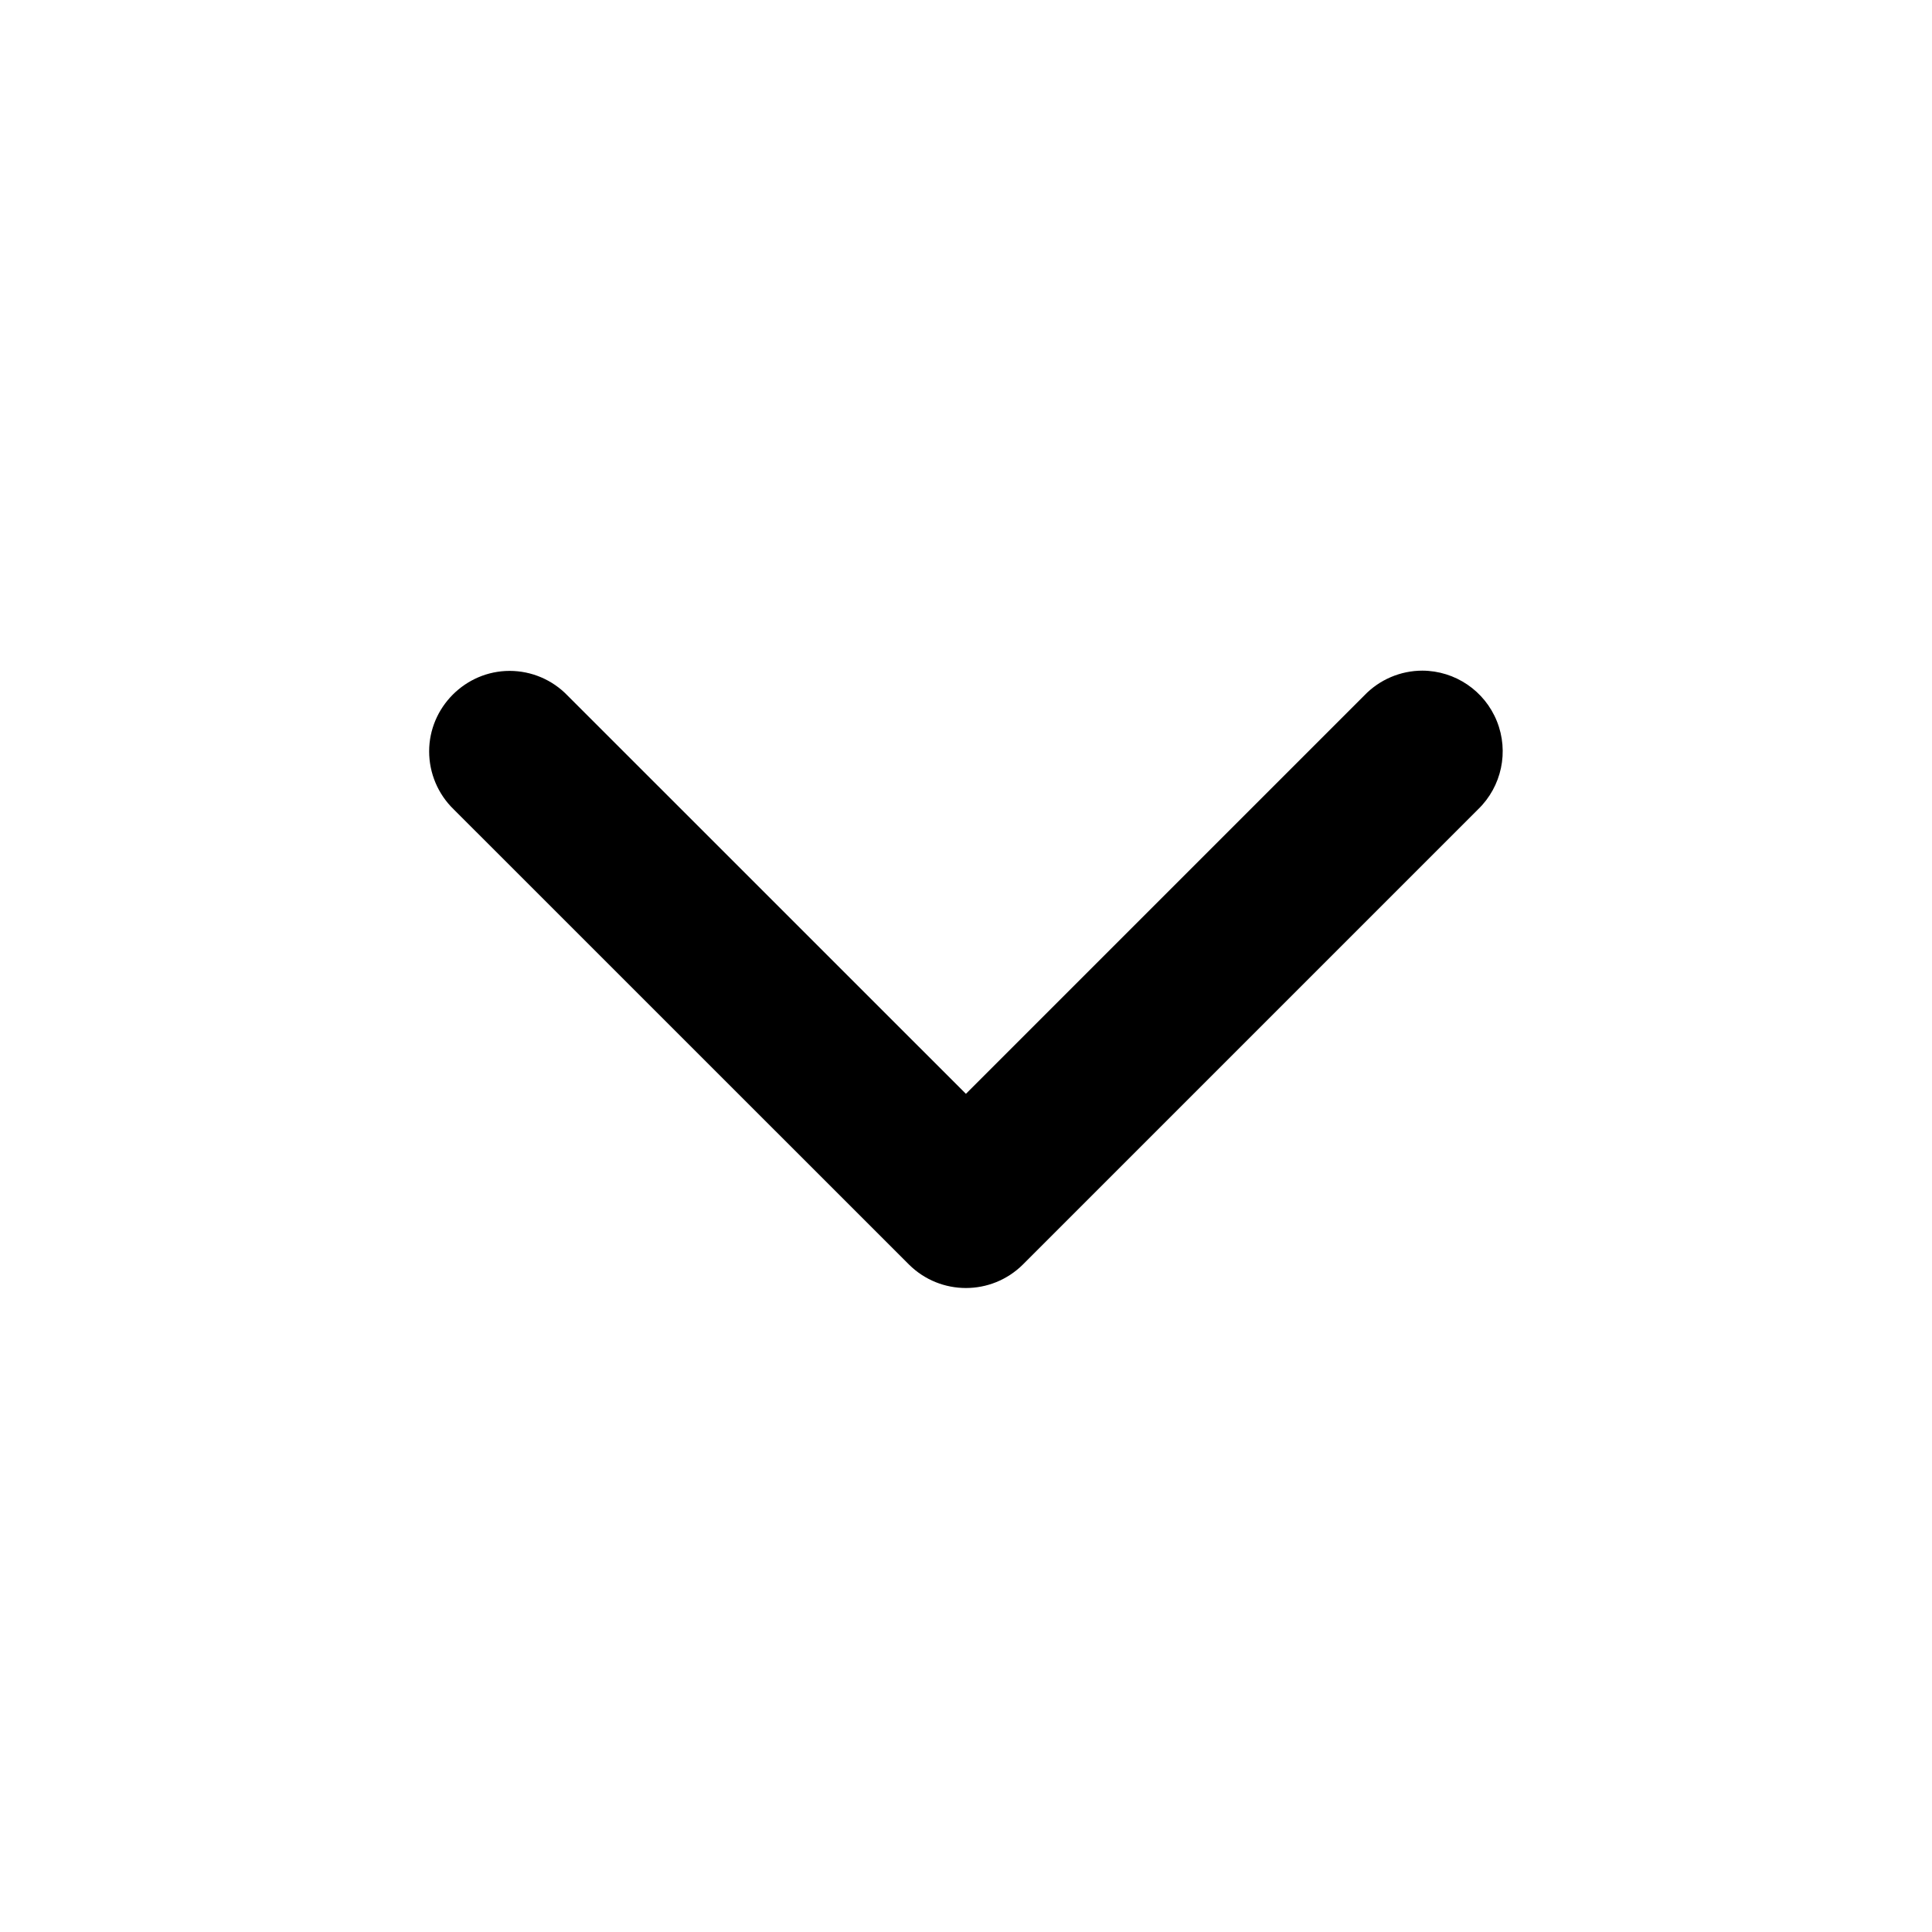
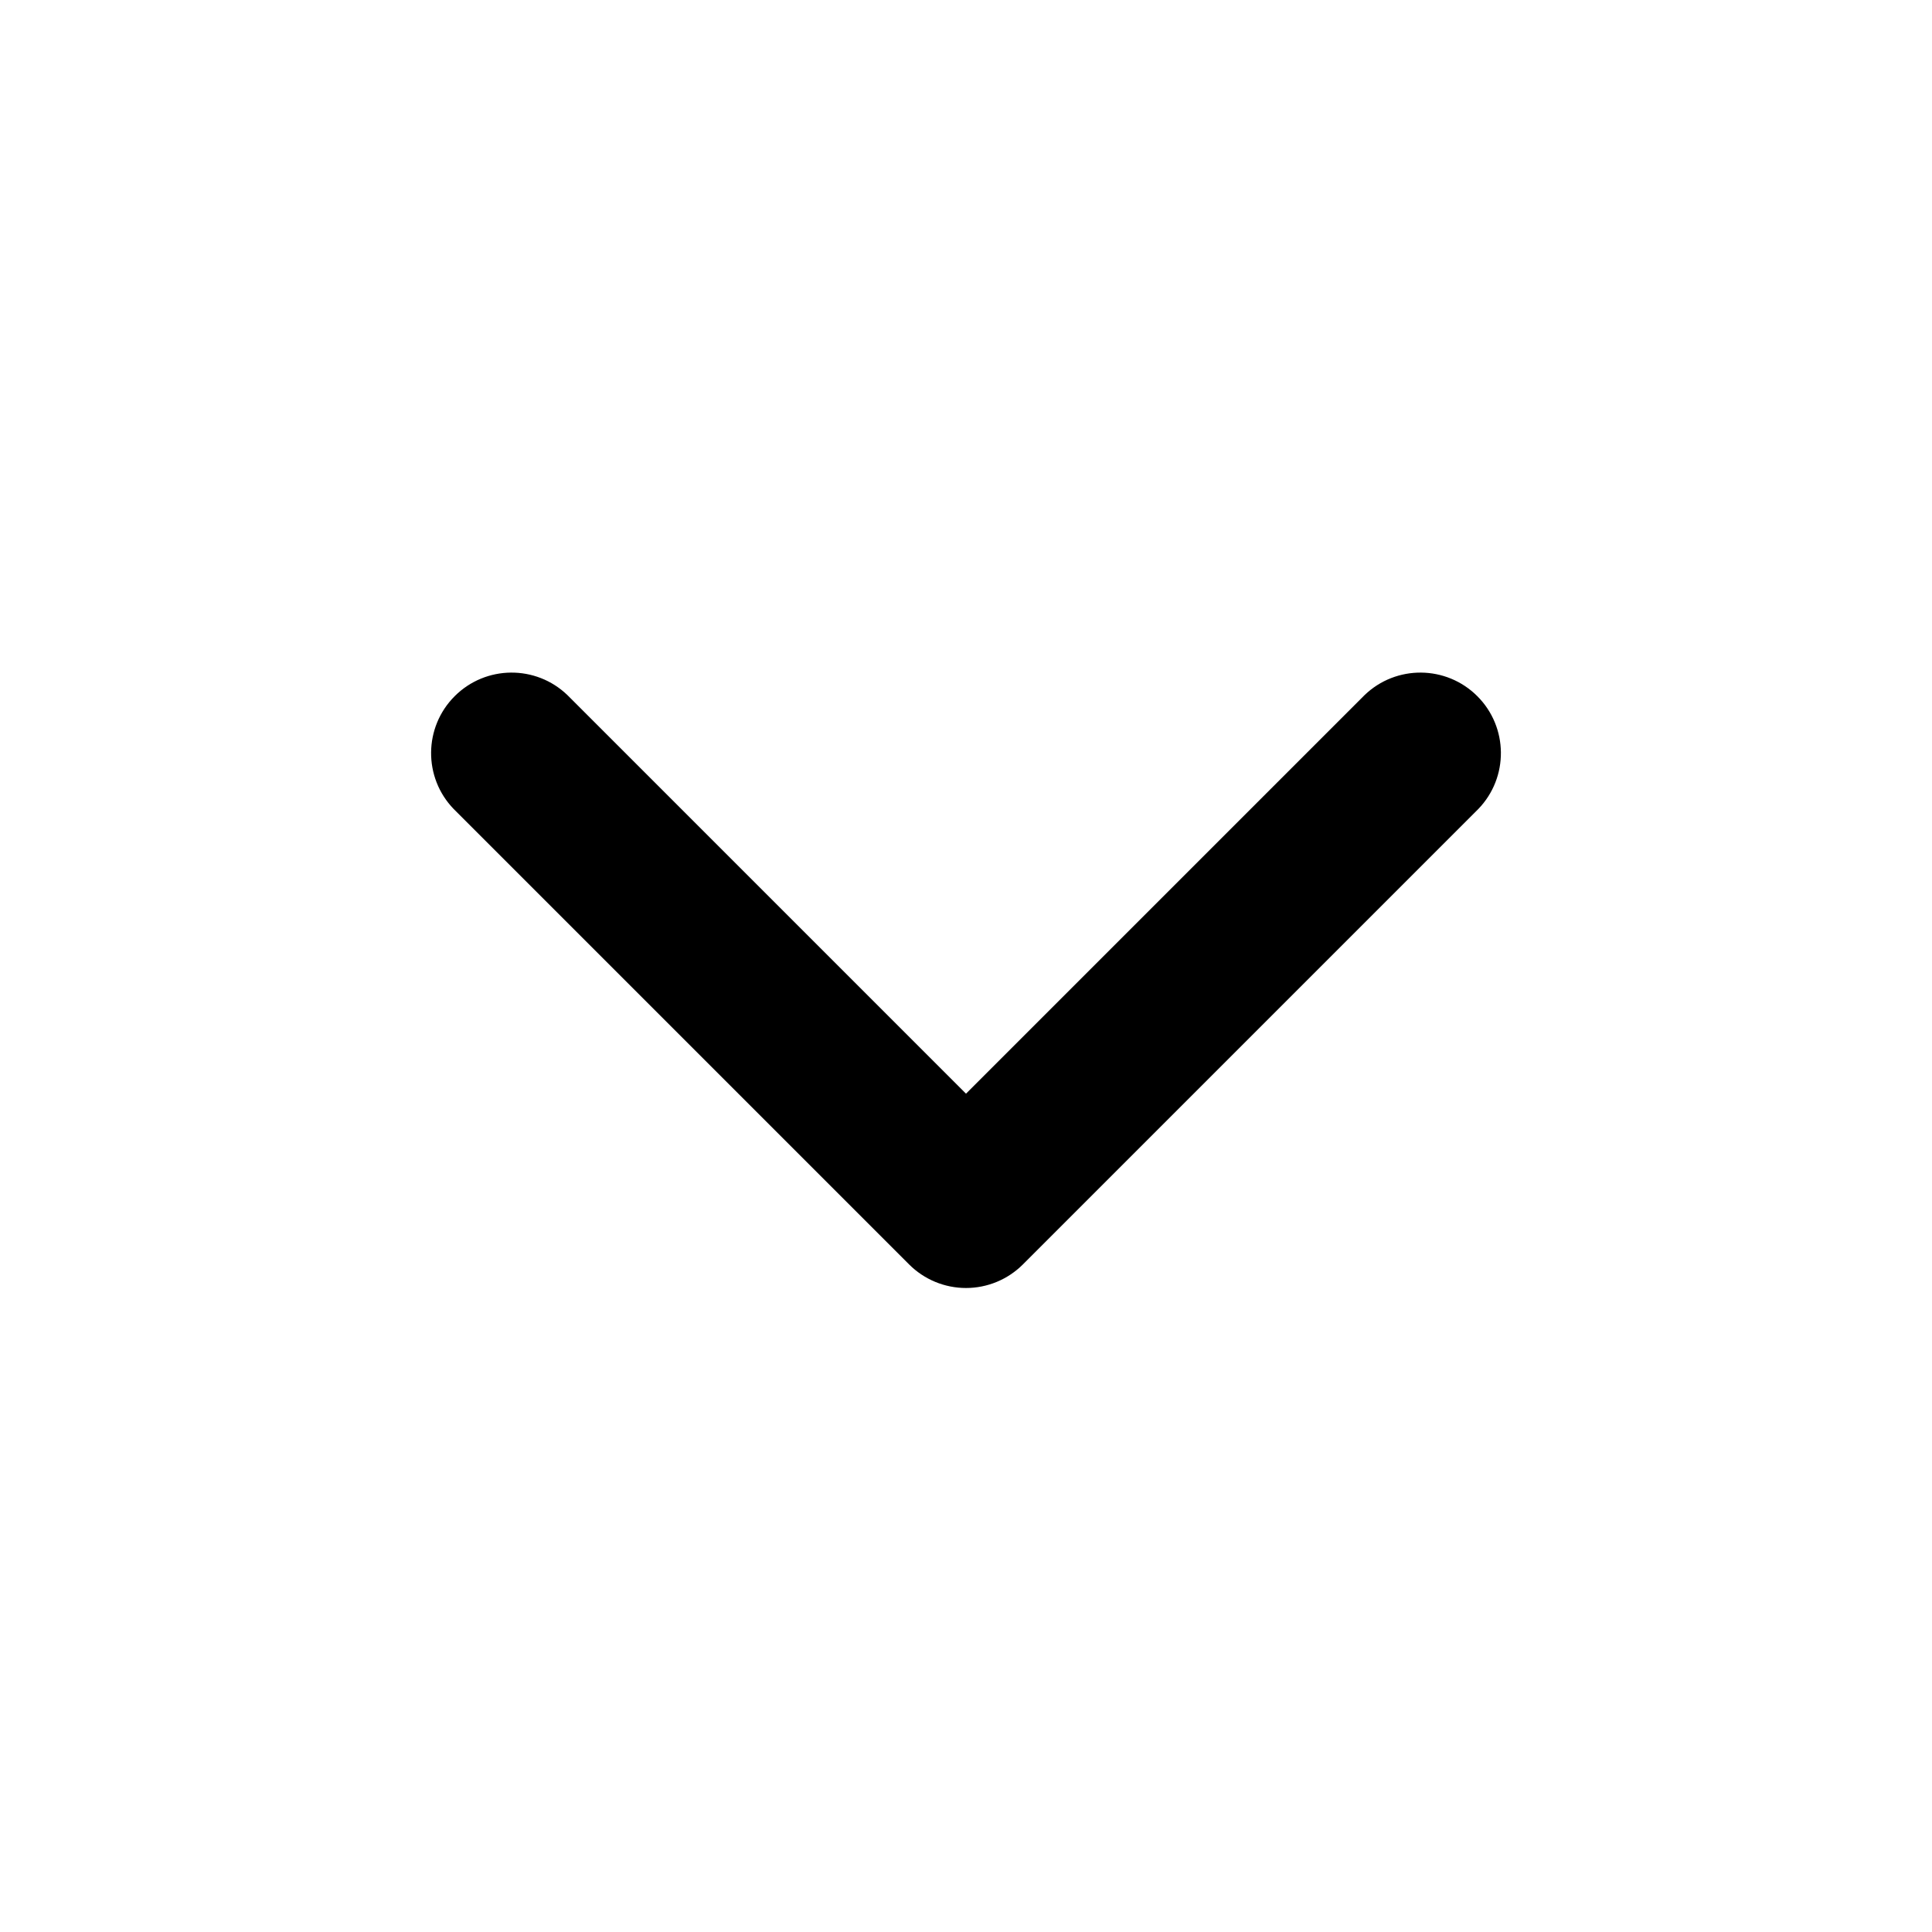
<svg xmlns="http://www.w3.org/2000/svg" width="24" height="24" viewBox="0 0 24 24">
-   <path d="M6.331 8.334c-.549 0-1 .452-1 1 0 .271.11.531.304.719l5.657 5.656a1.004 1.004 0 0 0 1.414 0l5.656-5.656a1.002 1.002 0 0 0-.693-1.722 1 1 0 0 0-.721.308l-4.949 4.949-4.95-4.949a.999.999 0 0 0-.718-.305z" />
+   <path d="M12 16a1 1 0 0 1-.707-.293L5.636 10.05A1 1 0 0 1 7.05 8.636l4.95 4.95 4.95-4.95a1 1 0 0 1 1.414 1.414l-5.657 5.657A1 1 0 0 1 12 16z" />
</svg>
